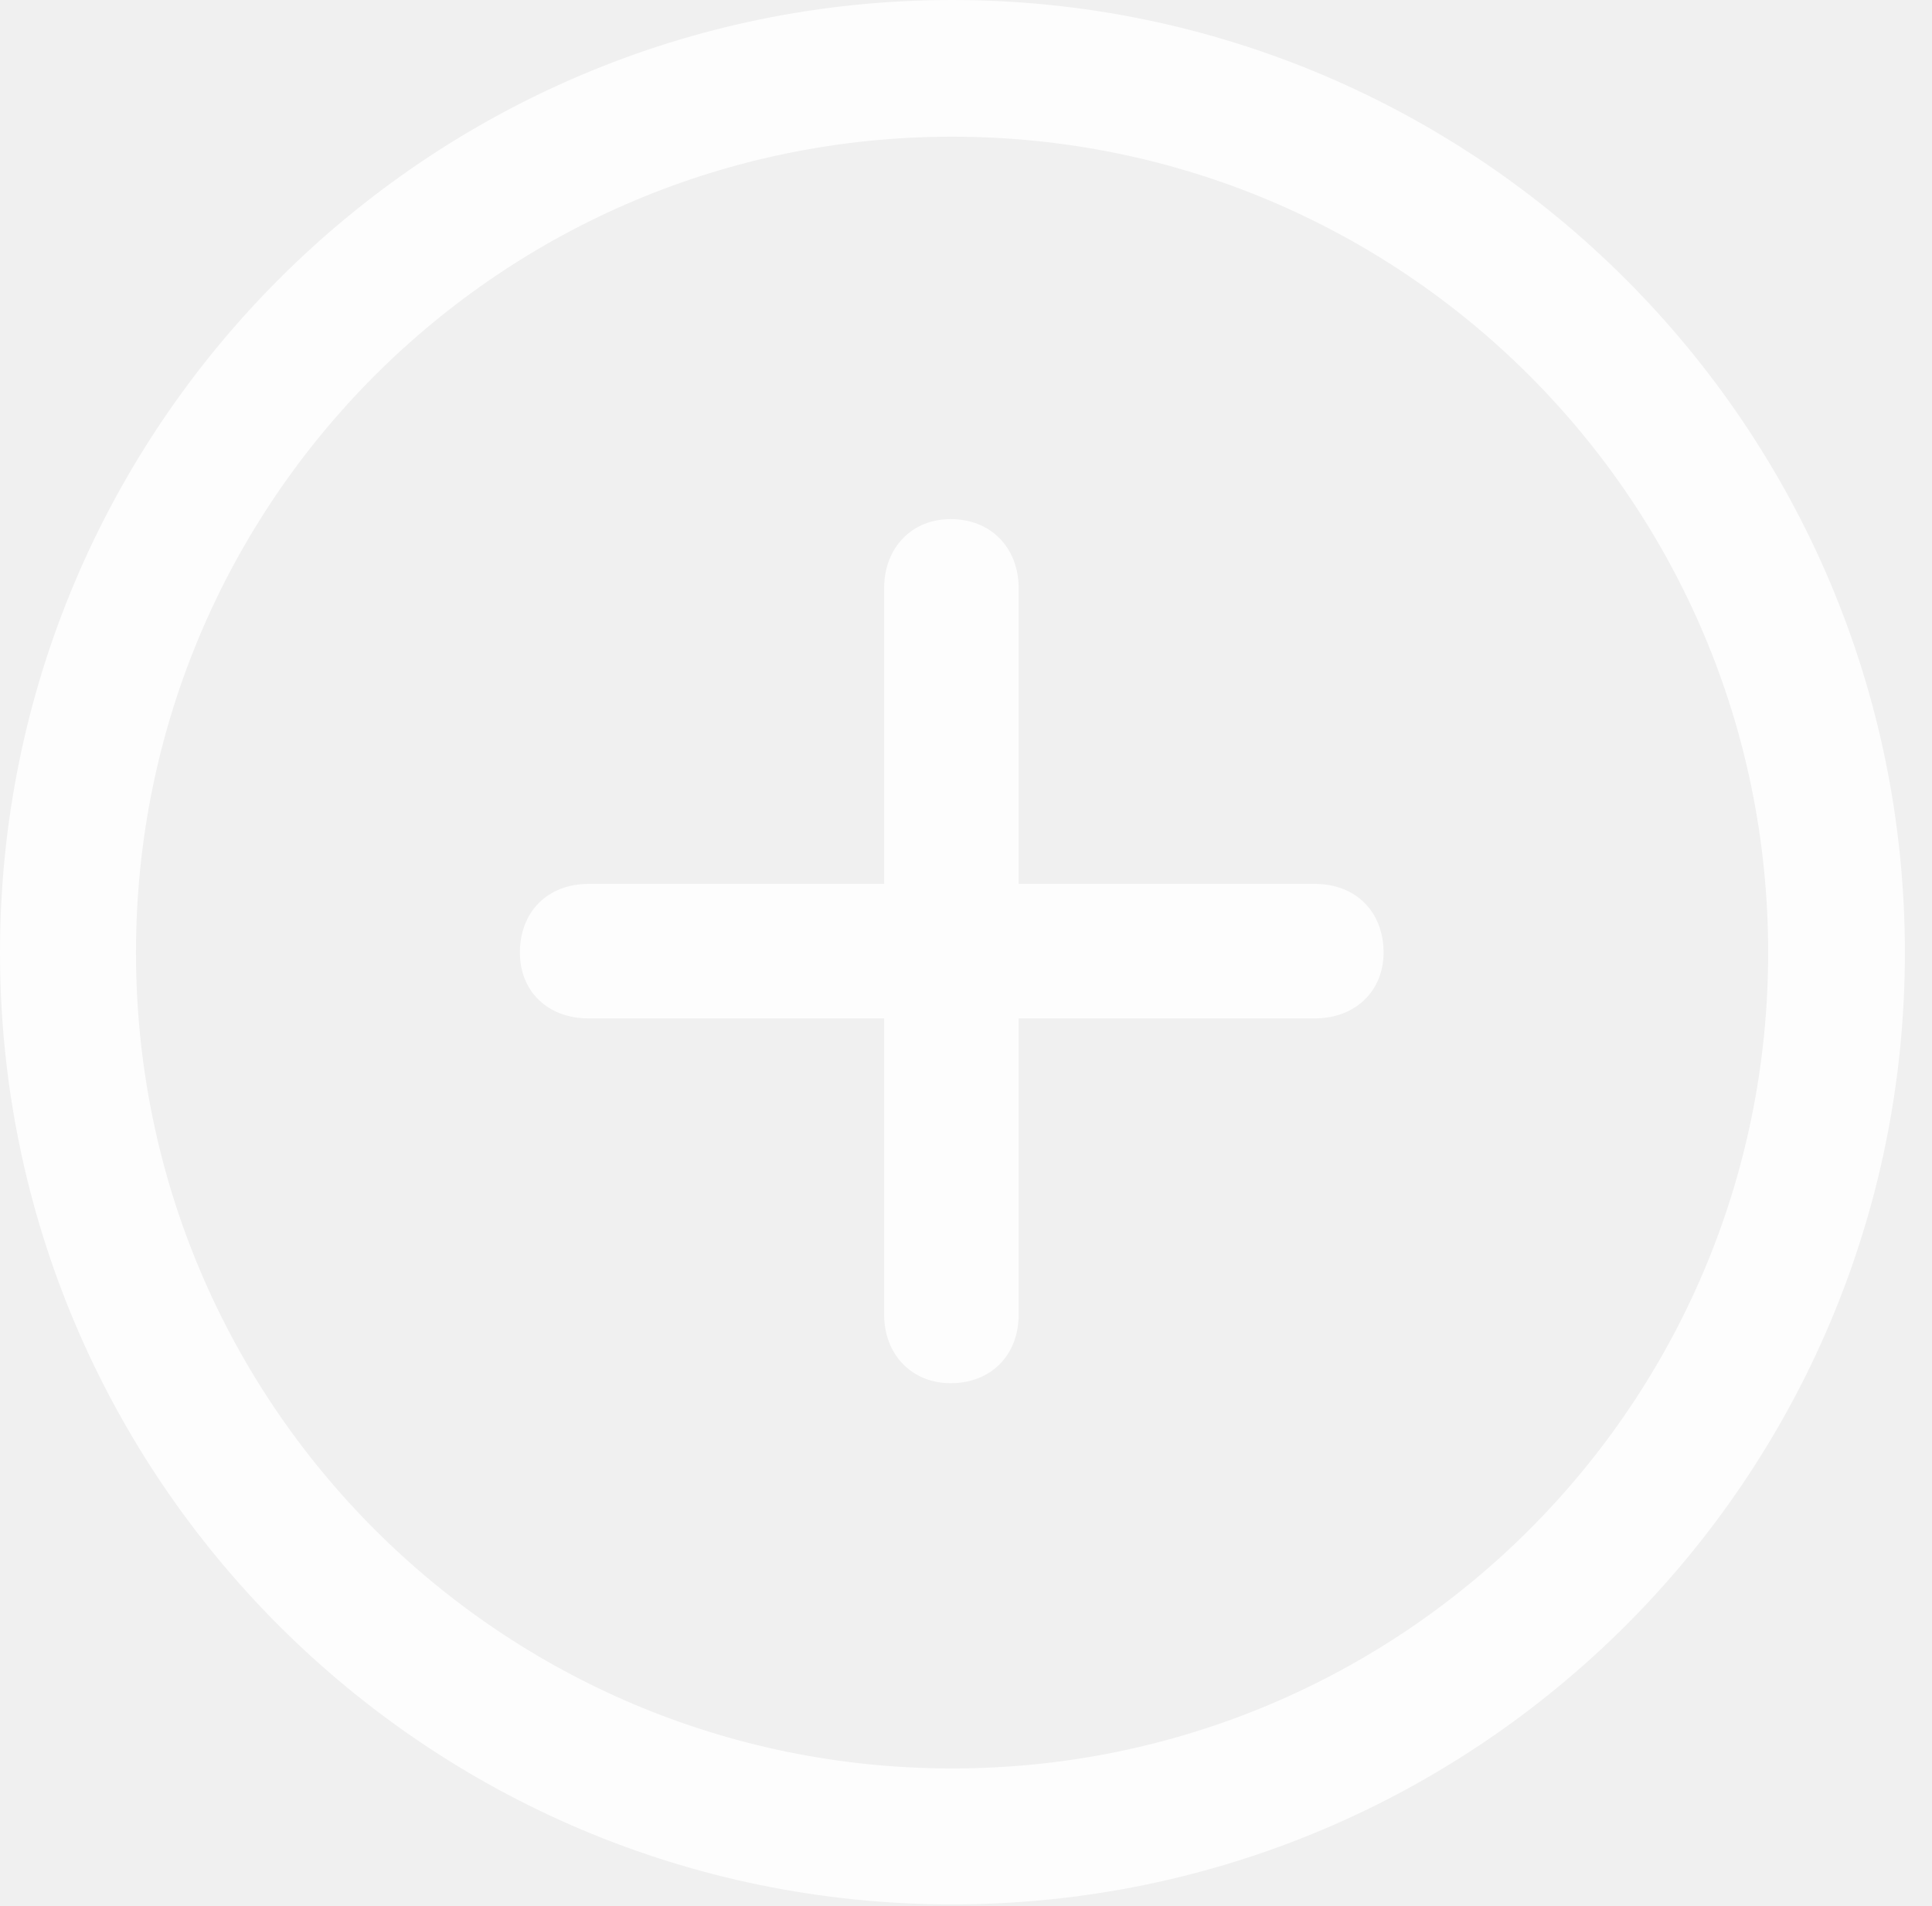
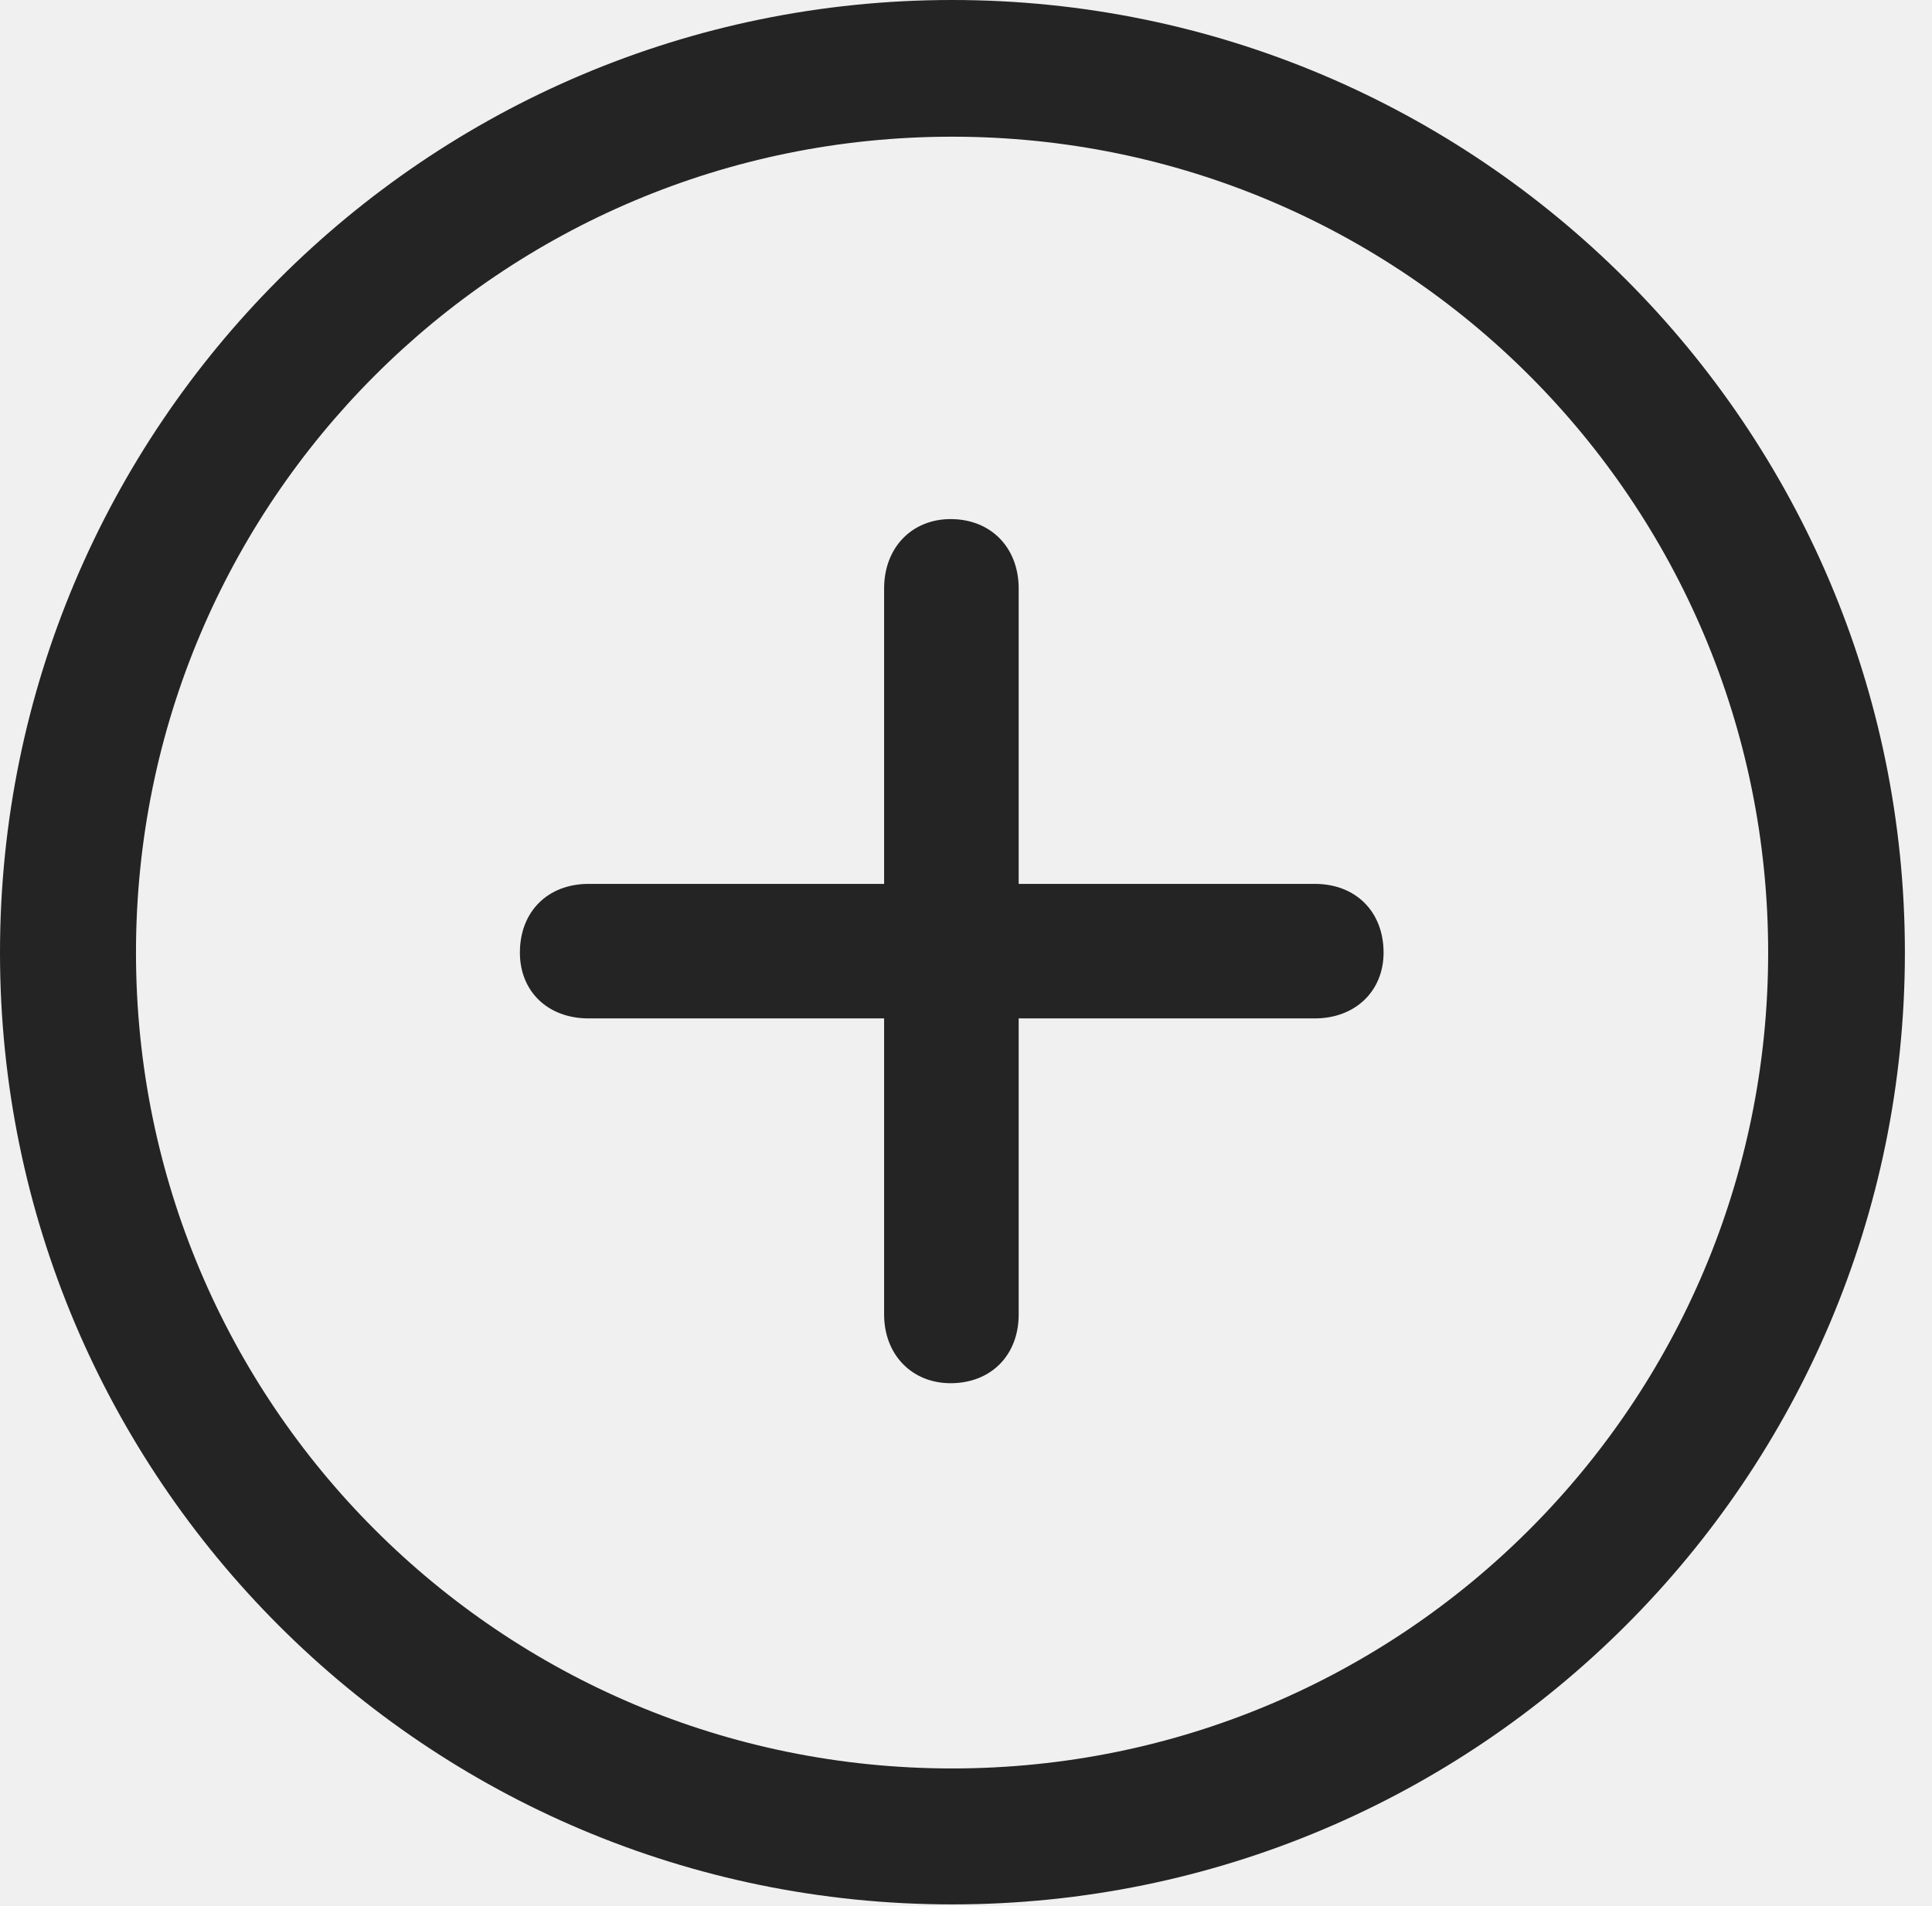
<svg xmlns="http://www.w3.org/2000/svg" version="1.1" viewBox="0 0 25.801 25.459">
  <g>
    <rect height="25.459" opacity="0" width="25.801" x="0" y="0" />
-     <path d="M12.715 25.439C19.736 25.439 25.439 19.746 25.439 12.725C25.439 5.703 19.736 0 12.715 0C5.693 0 0 5.703 0 12.725C0 19.746 5.693 25.439 12.715 25.439ZM12.715 23.623C6.689 23.623 1.816 18.75 1.816 12.725C1.816 6.699 6.689 1.826 12.715 1.826C18.74 1.826 23.613 6.699 23.613 12.725C23.613 18.75 18.74 23.623 12.715 23.623Z" fill="white" fill-opacity="0.85" />
-     <path d="M13.604 17.559L13.604 7.861C13.604 7.314 13.232 6.934 12.695 6.934C12.178 6.934 11.807 7.314 11.807 7.861L11.807 17.559C11.807 18.096 12.178 18.477 12.695 18.477C13.232 18.477 13.604 18.105 13.604 17.559ZM7.861 13.604L17.559 13.604C18.096 13.604 18.477 13.242 18.477 12.725C18.477 12.178 18.105 11.807 17.559 11.807L7.861 11.807C7.314 11.807 6.943 12.178 6.943 12.725C6.943 13.242 7.314 13.604 7.861 13.604Z" fill="white" fill-opacity="0.85" />
+     <path d="M12.715 25.439C19.736 25.439 25.439 19.746 25.439 12.725C25.439 5.703 19.736 0 12.715 0C5.693 0 0 5.703 0 12.725C0 19.746 5.693 25.439 12.715 25.439ZM12.715 23.623C6.689 23.623 1.816 18.75 1.816 12.725C1.816 6.699 6.689 1.826 12.715 1.826C18.74 1.826 23.613 6.699 23.613 12.725C23.613 18.75 18.74 23.623 12.715 23.623Z" fill="black" fill-opacity="0.85" />
+     <path d="M13.604 17.559L13.604 7.861C13.604 7.314 13.232 6.934 12.695 6.934C12.178 6.934 11.807 7.314 11.807 7.861L11.807 17.559C11.807 18.096 12.178 18.477 12.695 18.477C13.232 18.477 13.604 18.105 13.604 17.559ZM7.861 13.604L17.559 13.604C18.096 13.604 18.477 13.242 18.477 12.725C18.477 12.178 18.105 11.807 17.559 11.807L7.861 11.807C7.314 11.807 6.943 12.178 6.943 12.725C6.943 13.242 7.314 13.604 7.861 13.604Z" fill="black" fill-opacity="0.85" />
  </g>
</svg>
